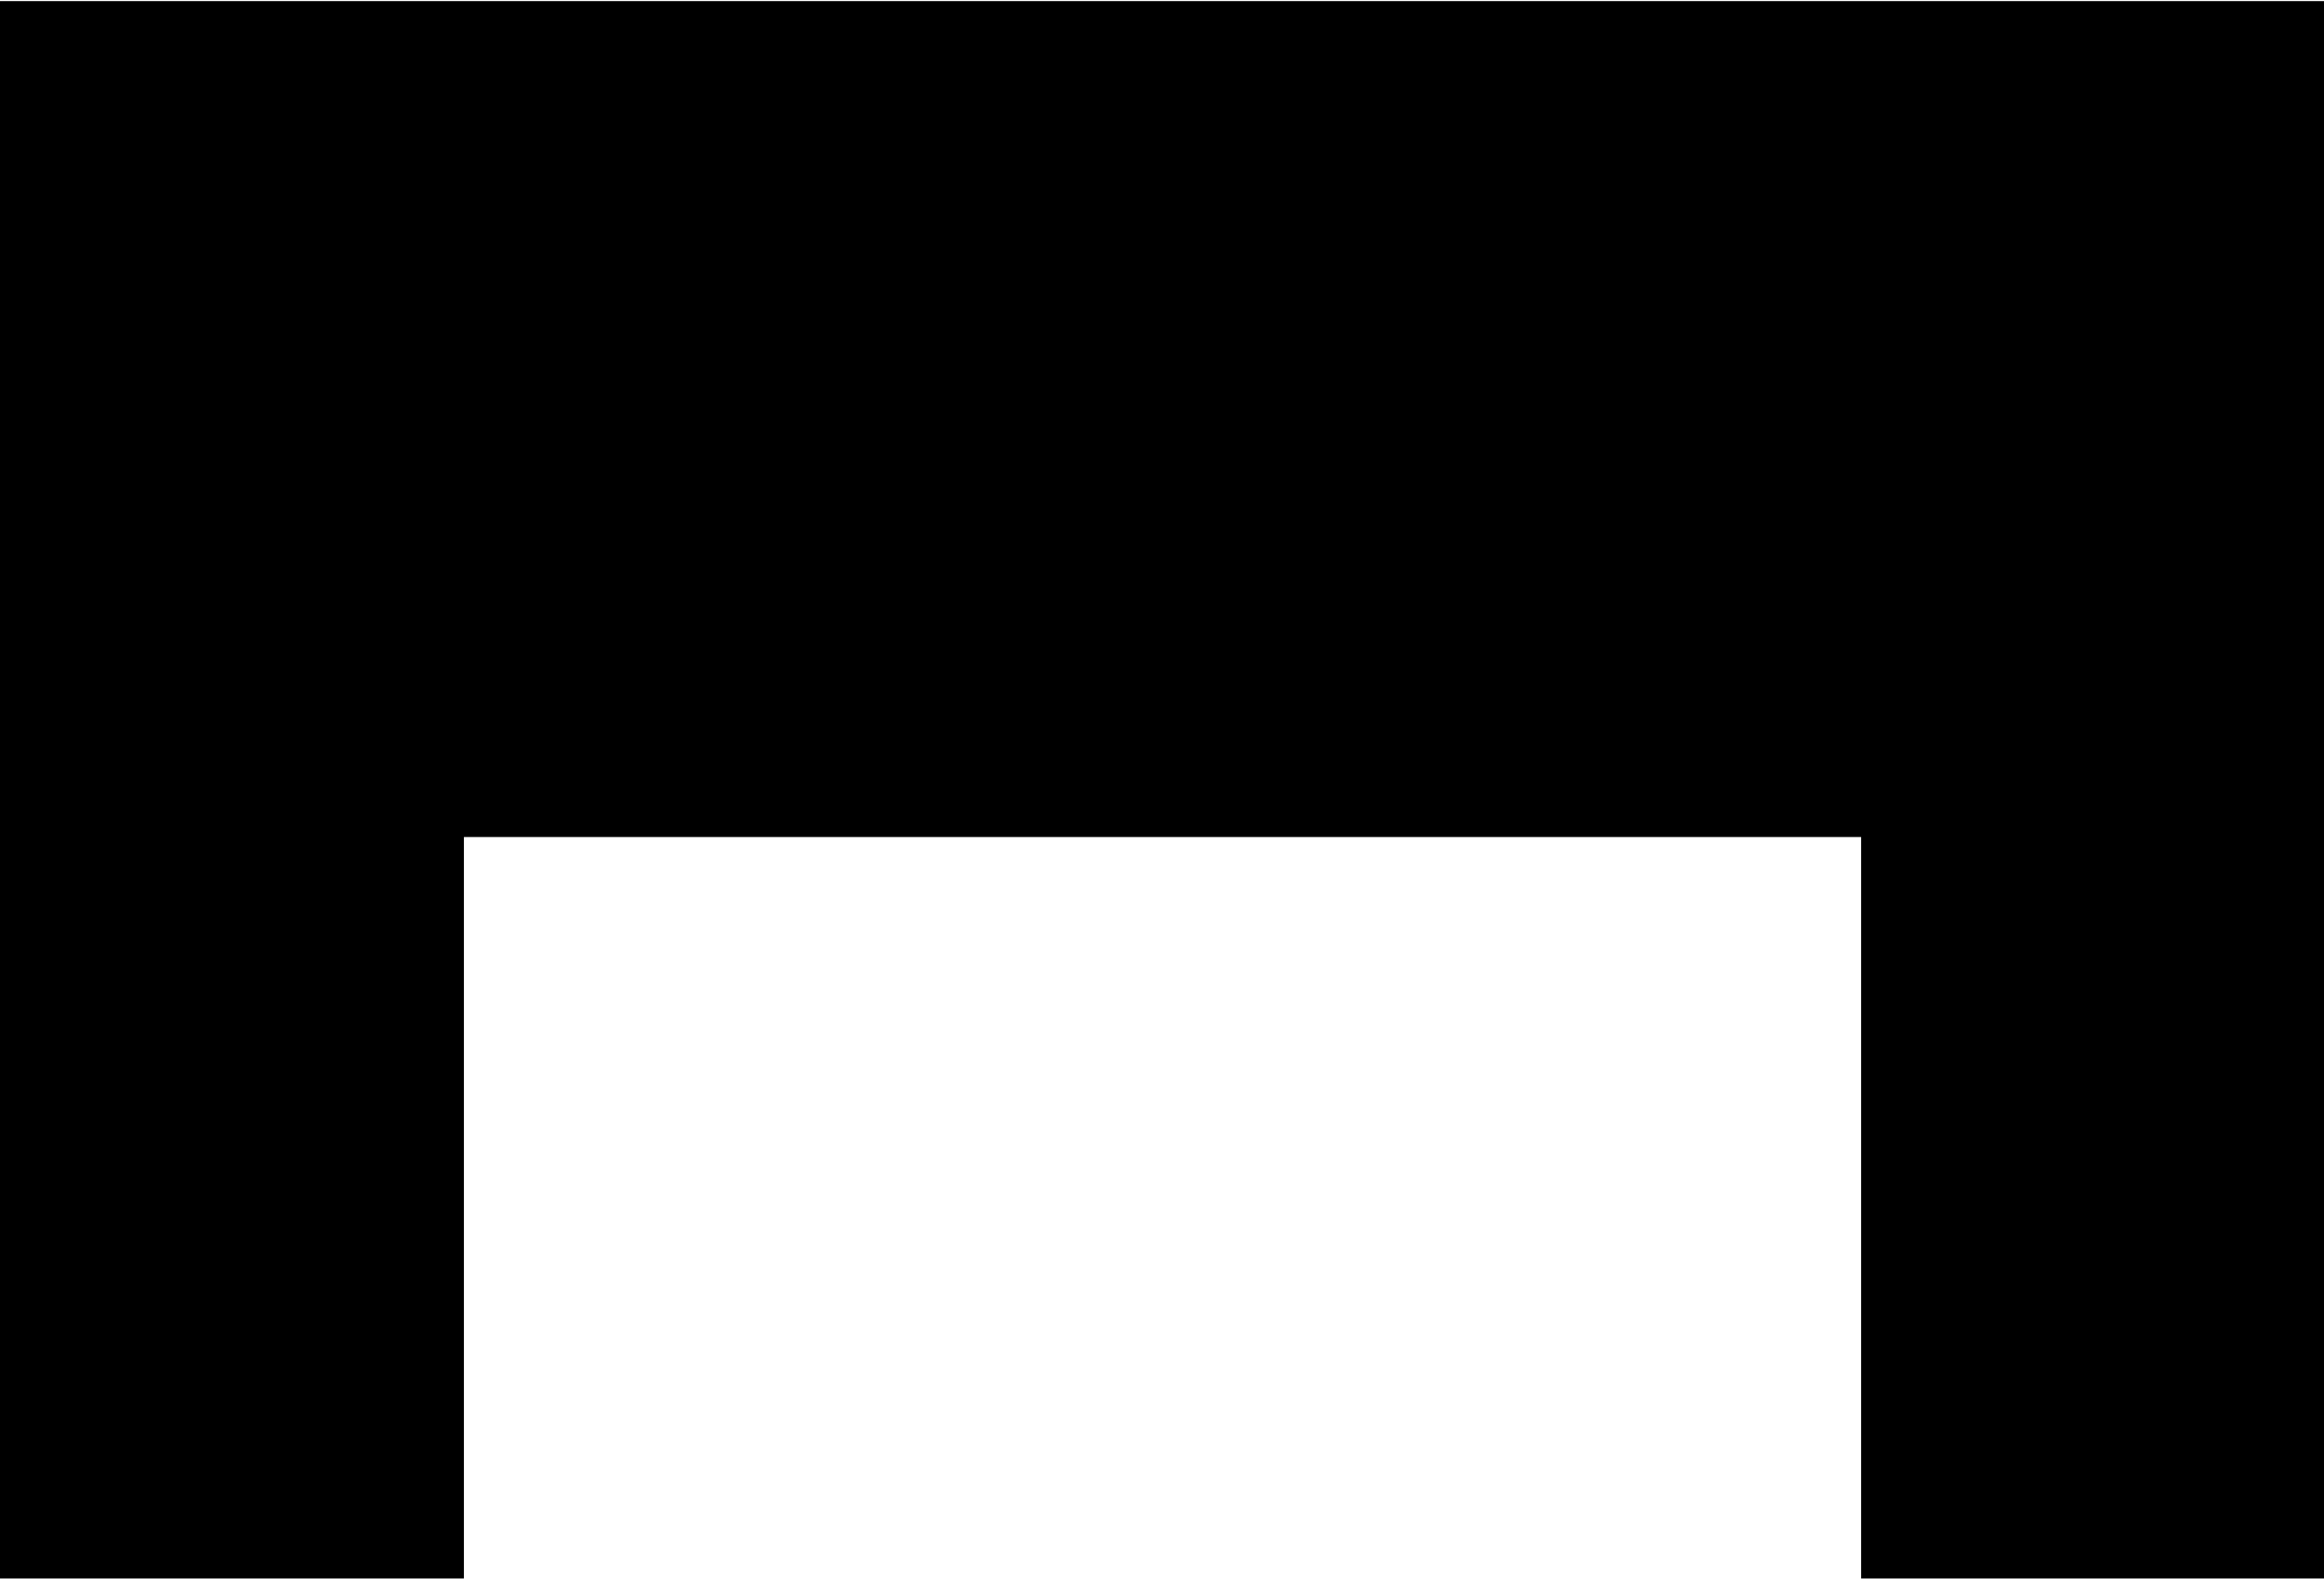
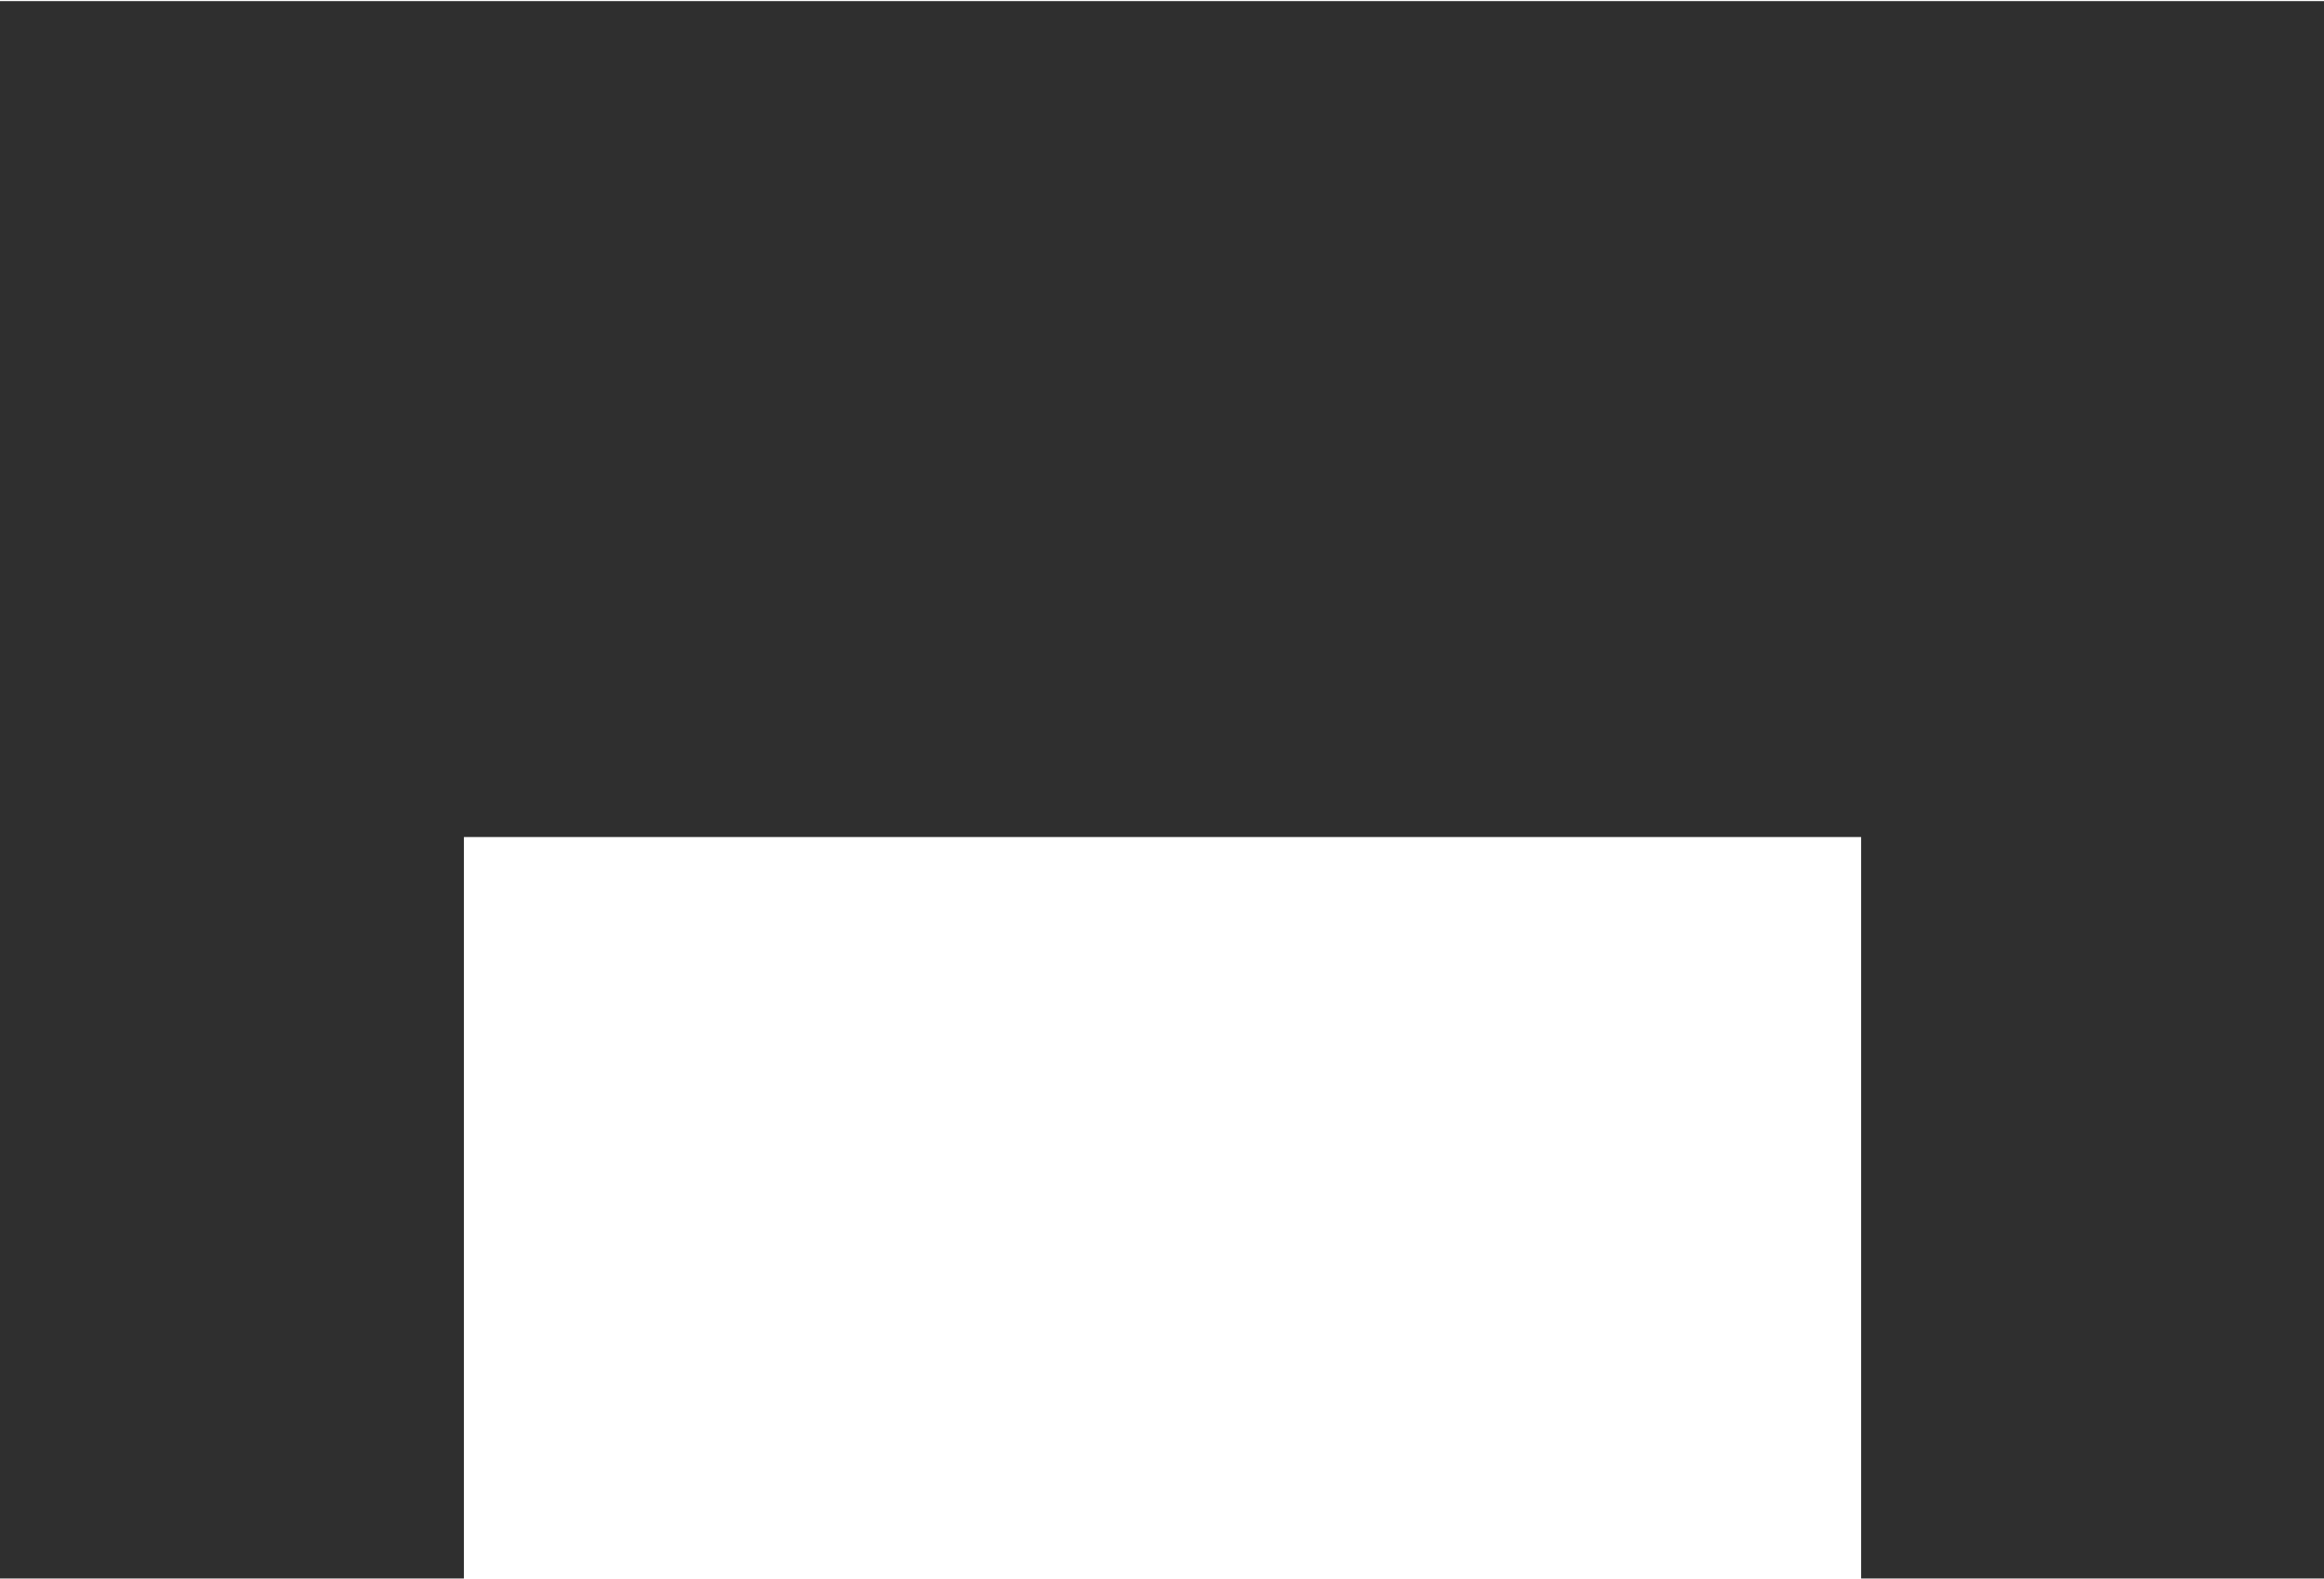
<svg xmlns="http://www.w3.org/2000/svg" version="1.1" id="svg2" xml:space="preserve" width="9.44" height="6.413" viewBox="0 0 9.44 6.413">
  <defs id="defs6" />
  <g id="g8" transform="matrix(1.333333,0,0,-1.333333,0,6.413333)">
    <g id="g10" transform="scale(0.1)">
-       <path d="M 70.82,0 V 48.066 H 0 V 0 H 14.133 V 22.594 H 56.699 V 0 h 14.121" style="fill:#000000;fill-opacity:1;fill-rule:nonzero;stroke:none" id="path12" />
+       <path d="M 70.82,0 V 48.066 H 0 V 0 H 14.133 V 22.594 H 56.699 V 0 h 14.121" style="fill:#2f2f2f;fill-opacity:1;fill-rule:nonzero;stroke:none" id="path12" />
    </g>
  </g>
</svg>
